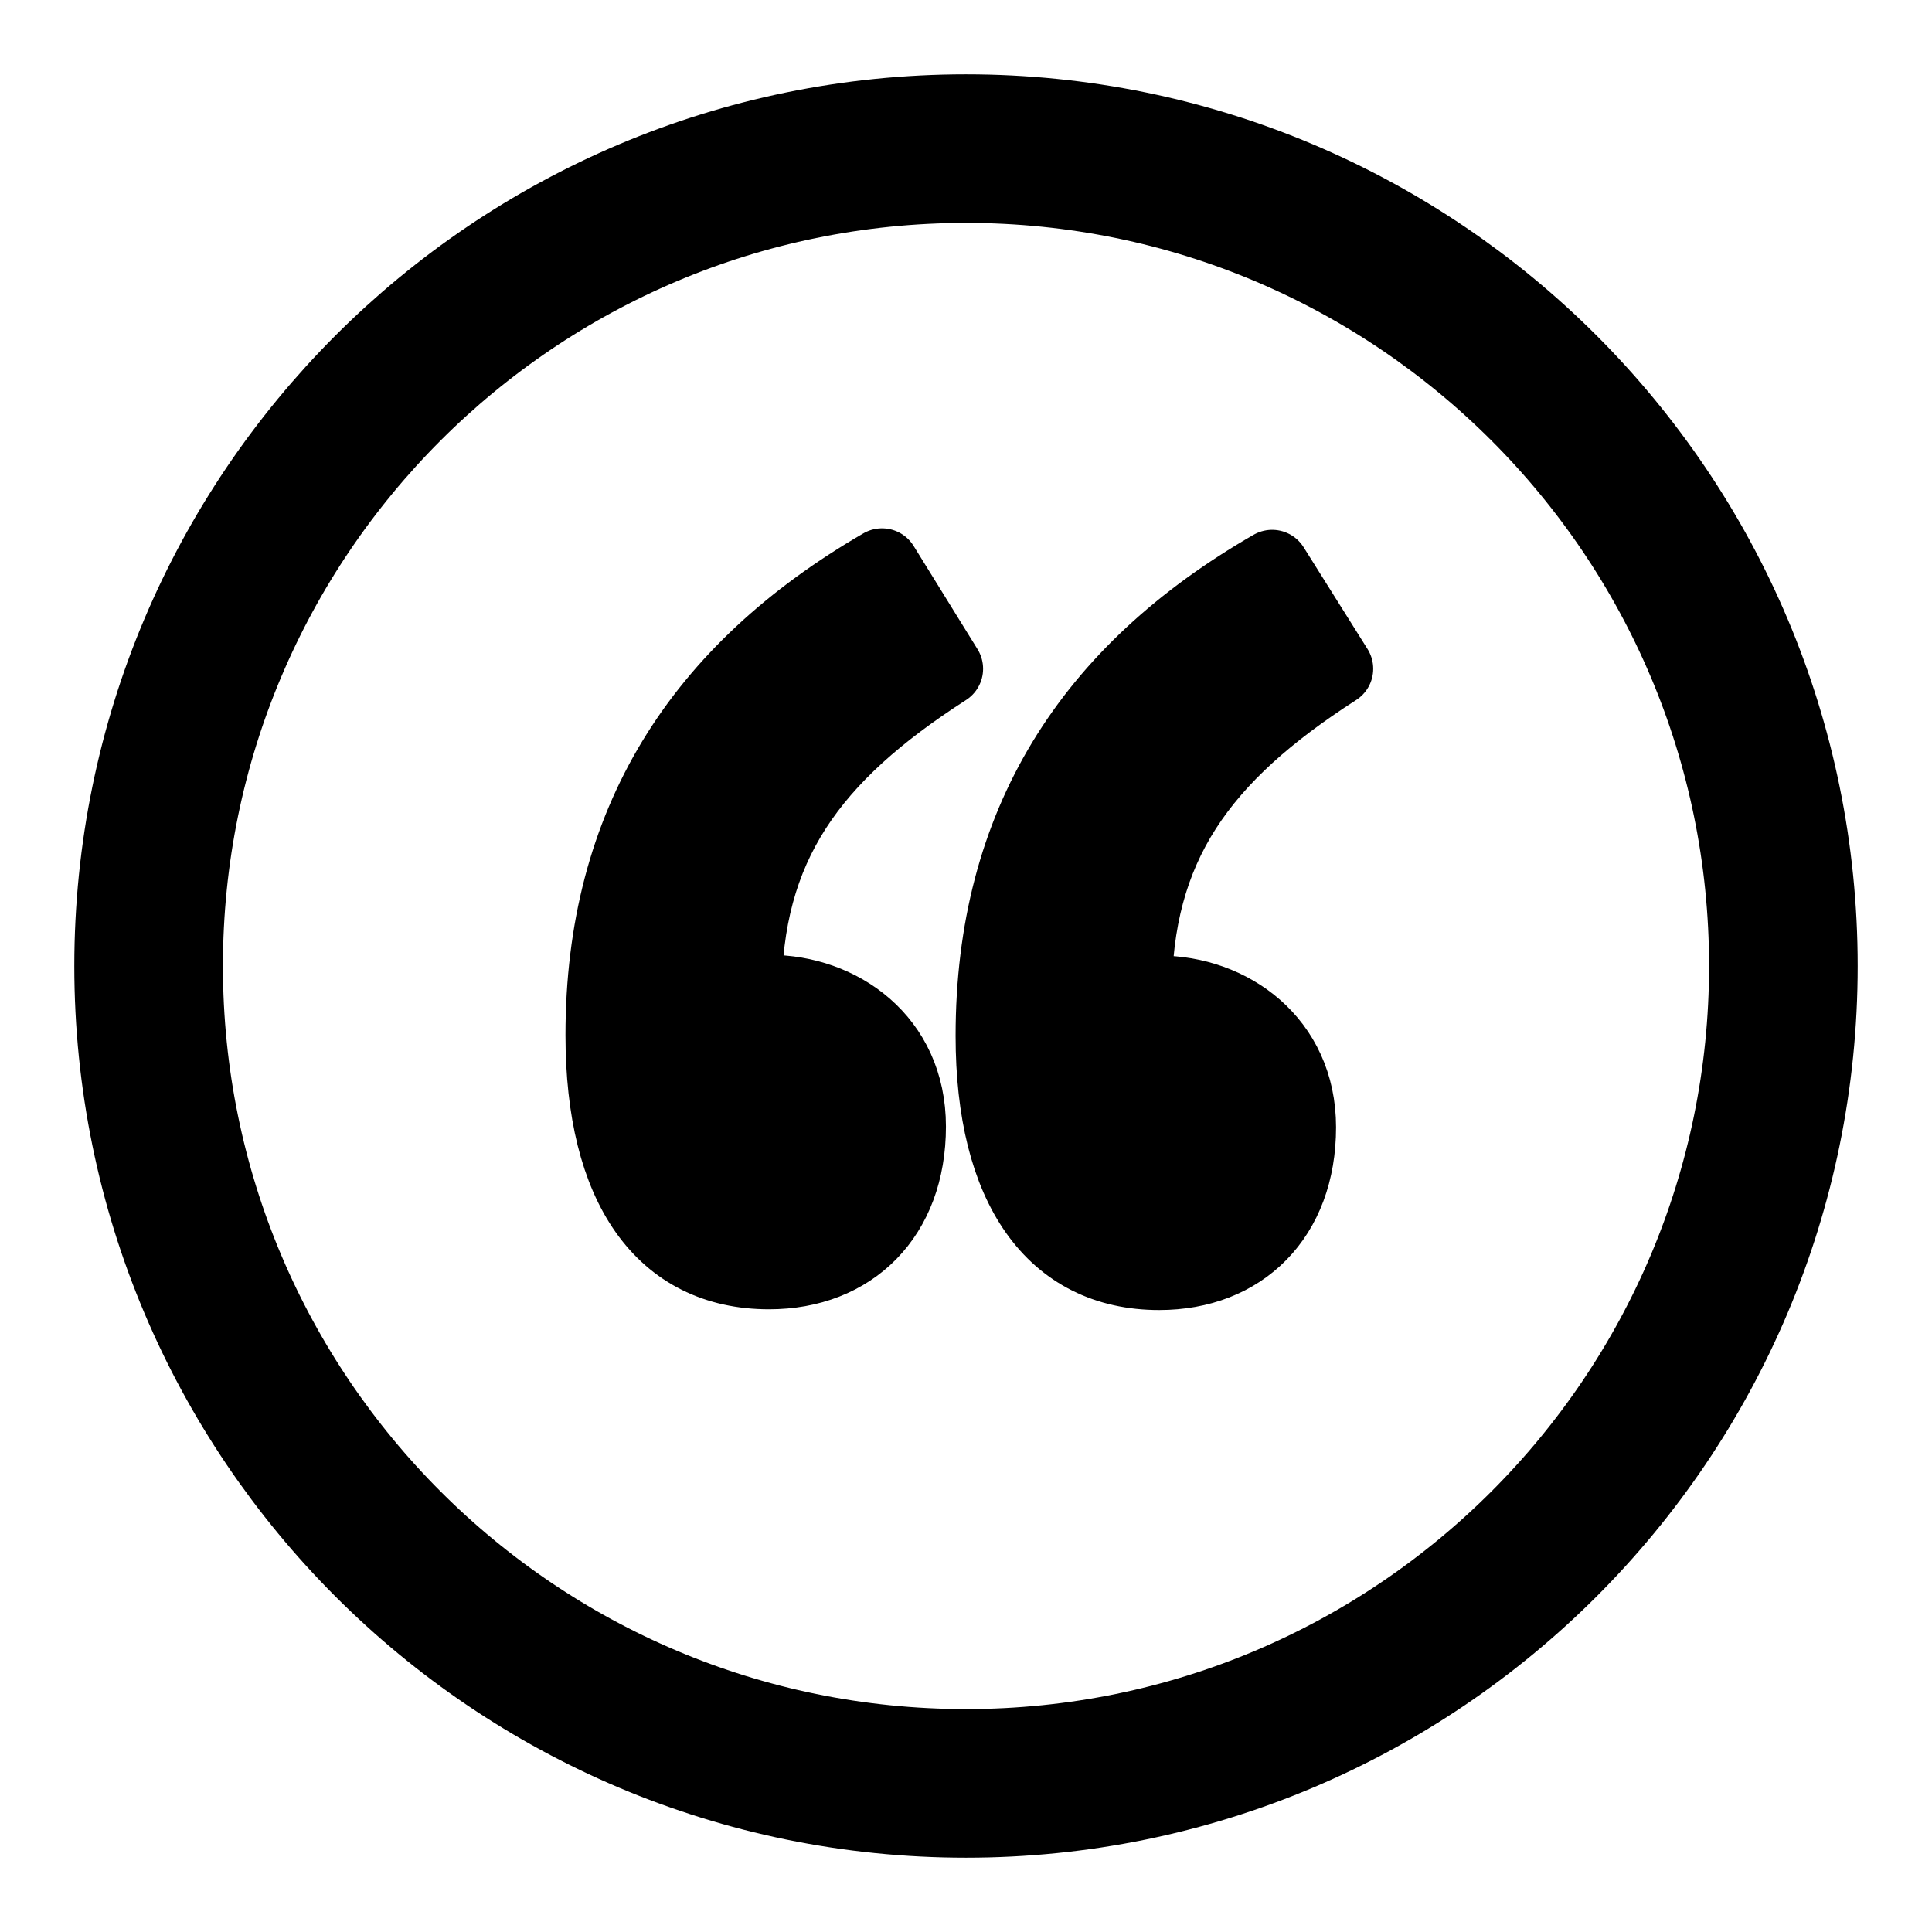
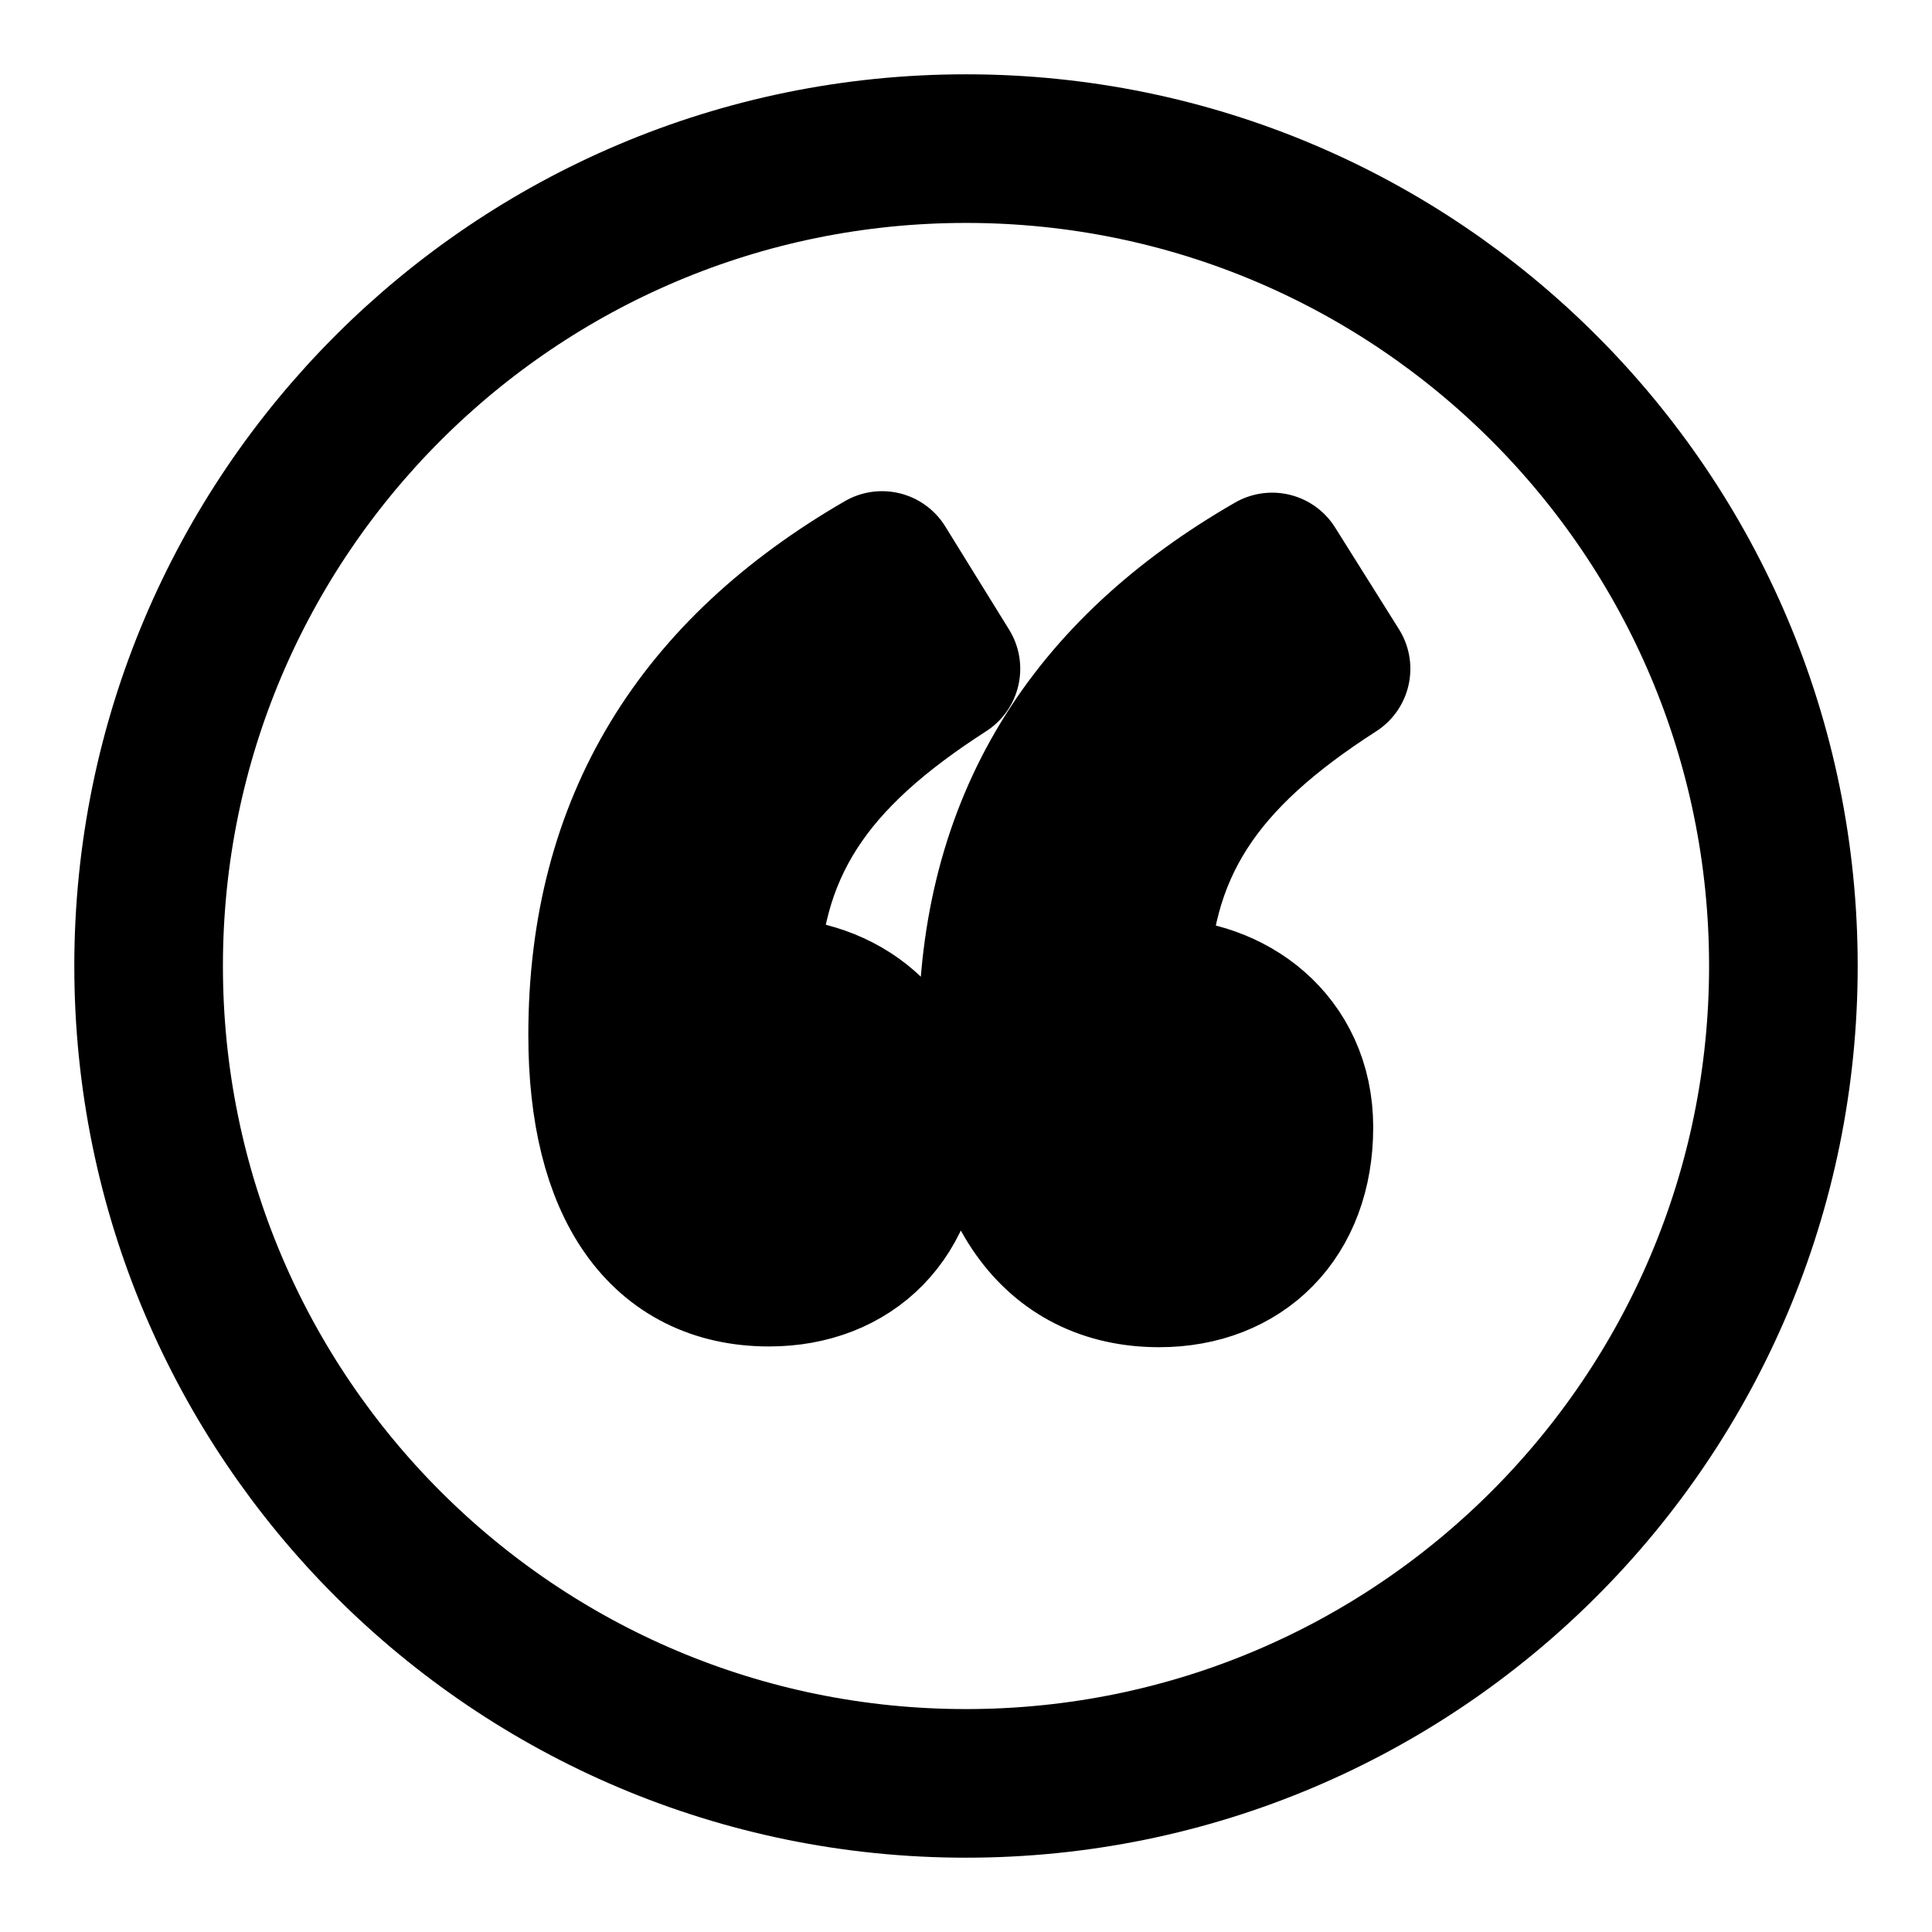
<svg xmlns="http://www.w3.org/2000/svg" stroke="currentColor" fill="none" stroke-width="2" viewBox="0 0 26 26" stroke-linecap="round" stroke-linejoin="round" height="1em" width="1em">
  <circle cx="13" cy="13" r="11" />
-   <path fill="currentColor" stroke-width="1" d="M12.73,9c-1.82,1.17-2.71,2.38-2.71,4.39c0.12-0.04,0.22-0.04,0.33-0.04c0.95,0,1.88,0.64,1.88,1.81  c0,1.21-0.77,1.96-1.88,1.96c-1.43,0-2.24-1.14-2.24-3.19c0-2.85,1.31-4.9,3.76-6.32L12.73,9z M17.98,9  c-1.82,1.17-2.71,2.38-2.71,4.4c0.12-0.04,0.23-0.04,0.33-0.04c0.95,0,1.88,0.65,1.88,1.81c0,1.21-0.77,1.96-1.88,1.96  c-1.42,0-2.24-1.14-2.24-3.19c0-2.85,1.31-4.9,3.76-6.31L17.98,9L17.98,9z" />
+   <path fill="currentColor" strokeWidth="1" d="M12.73,9c-1.82,1.17-2.71,2.38-2.71,4.39c0.12-0.04,0.22-0.04,0.33-0.04c0.95,0,1.88,0.64,1.88,1.81  c0,1.21-0.77,1.96-1.88,1.96c-1.43,0-2.24-1.14-2.24-3.19c0-2.85,1.31-4.9,3.76-6.32L12.73,9z M17.98,9  c-1.82,1.17-2.71,2.38-2.71,4.4c0.12-0.04,0.23-0.04,0.33-0.04c0.95,0,1.88,0.65,1.88,1.81c0,1.21-0.77,1.96-1.88,1.96  c-1.42,0-2.24-1.14-2.24-3.19c0-2.85,1.31-4.9,3.76-6.31L17.98,9L17.98,9z" />
</svg>
